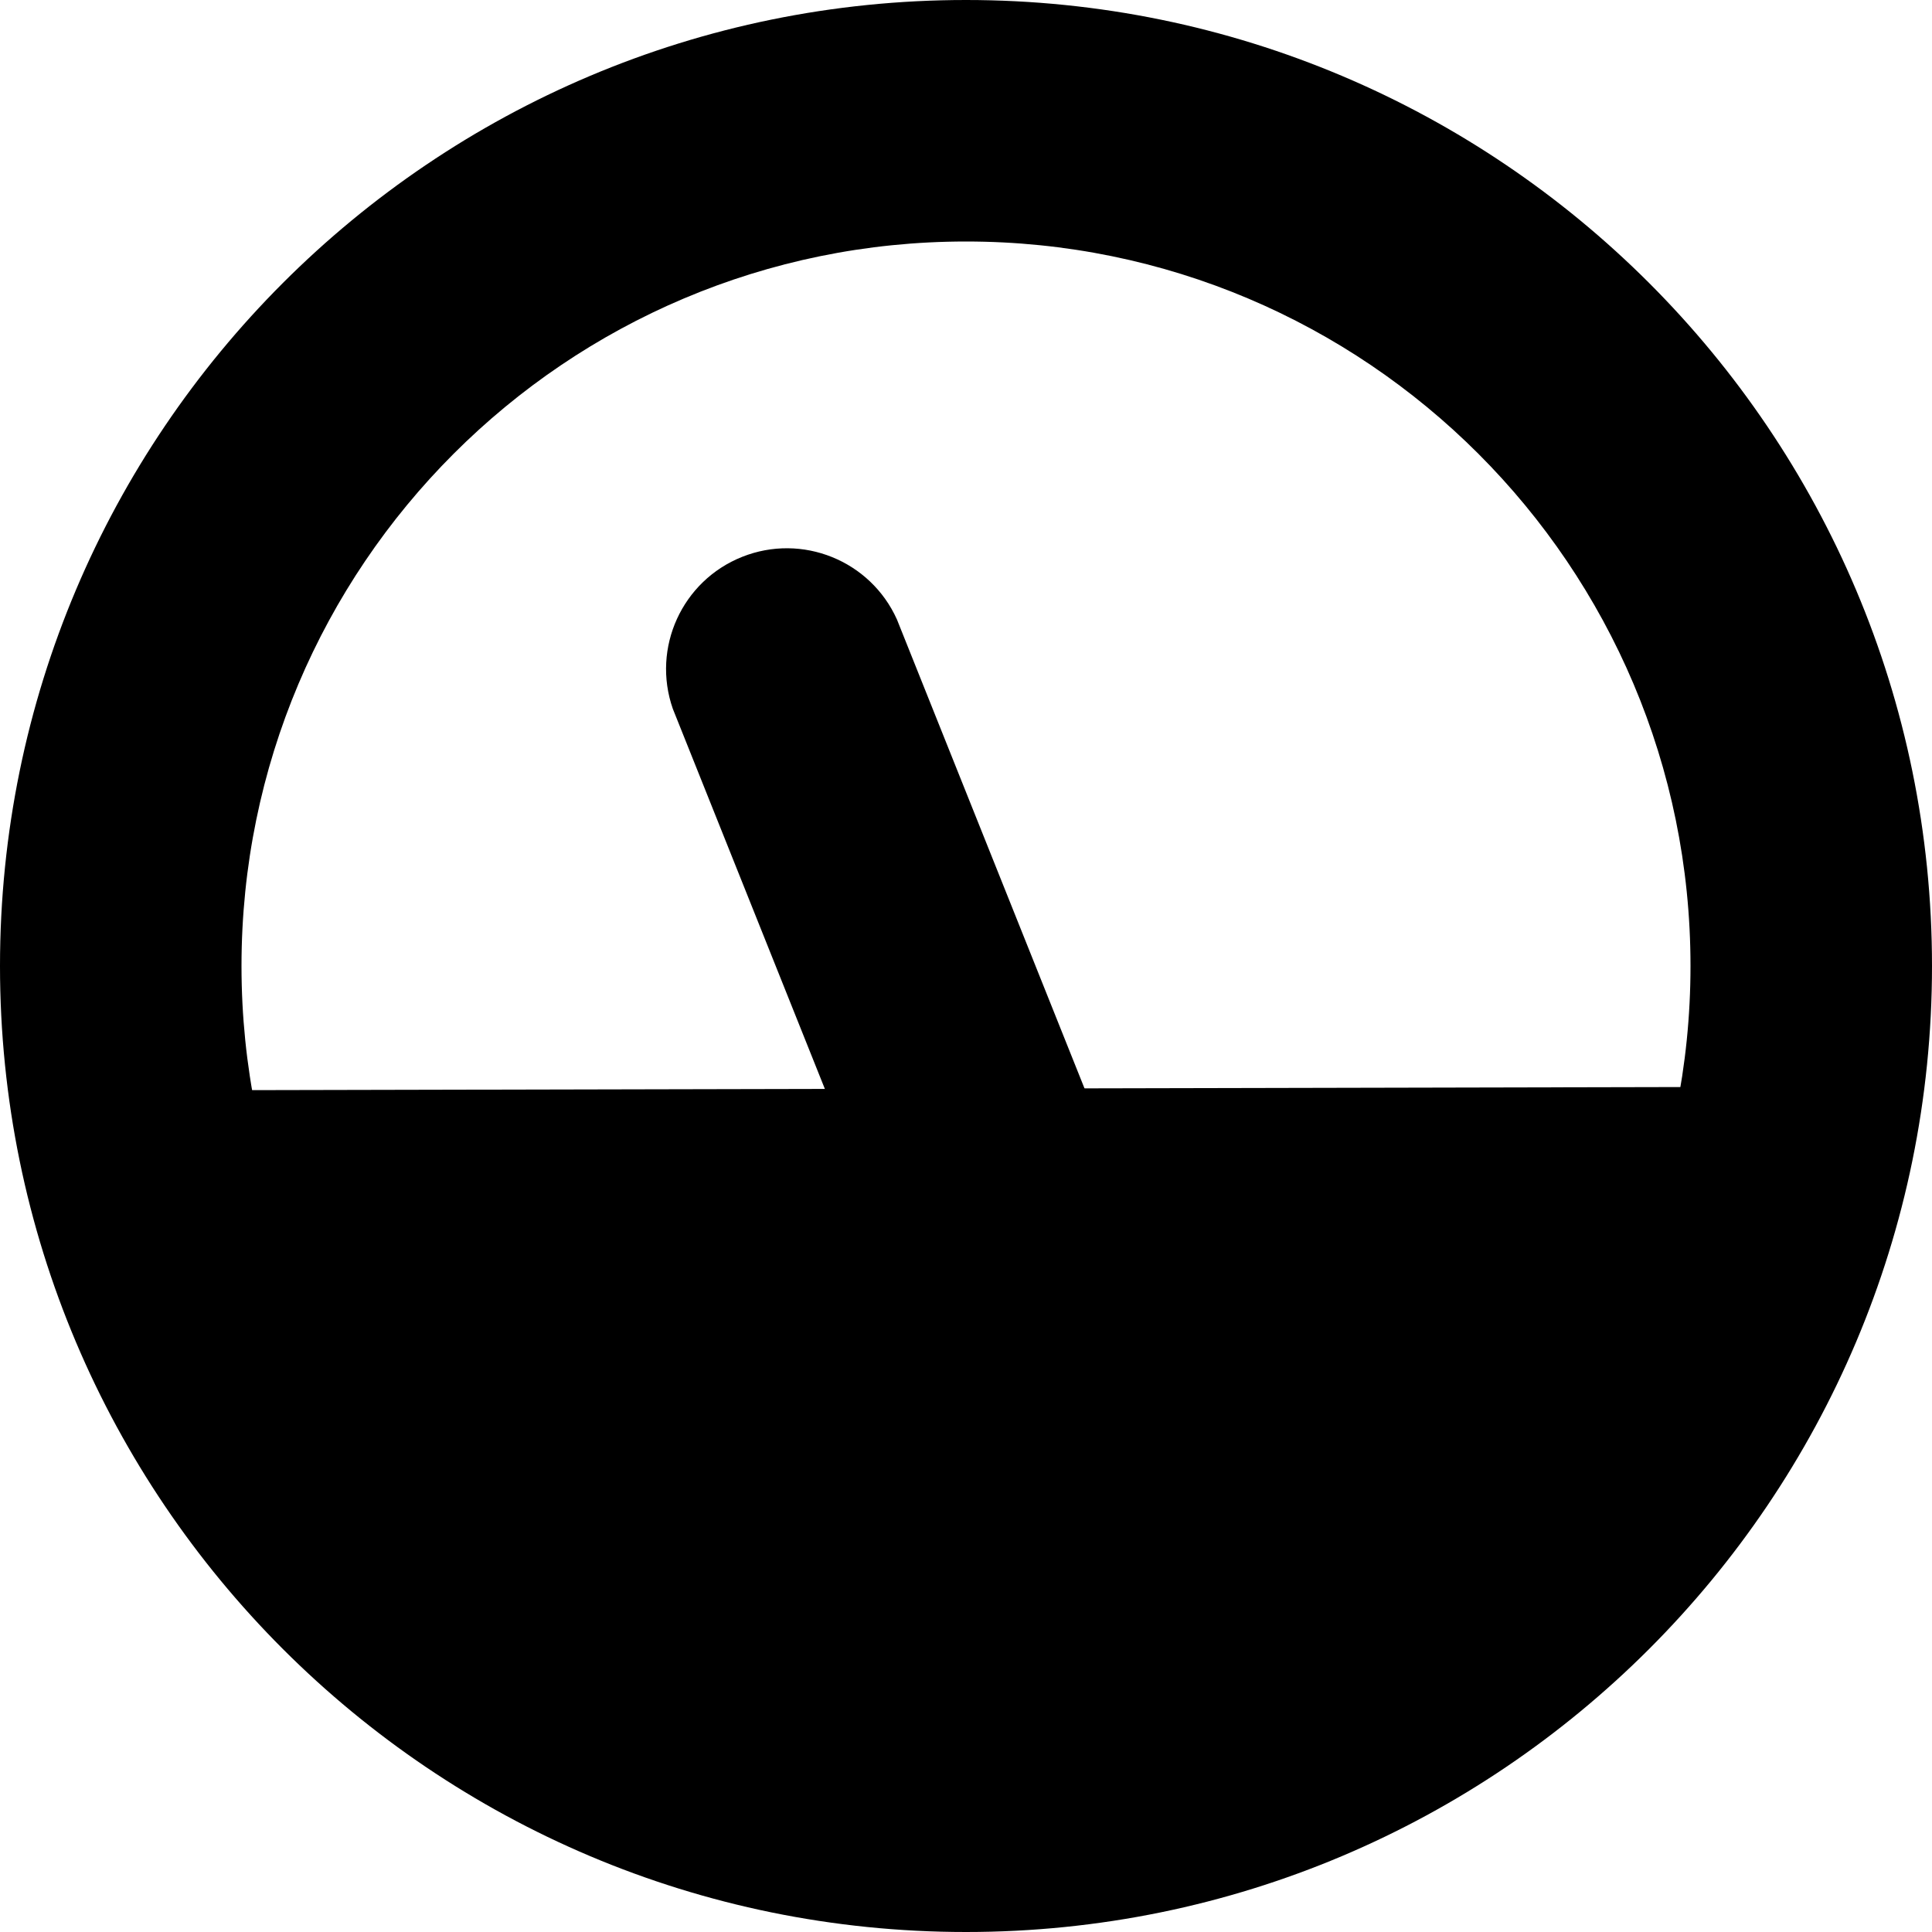
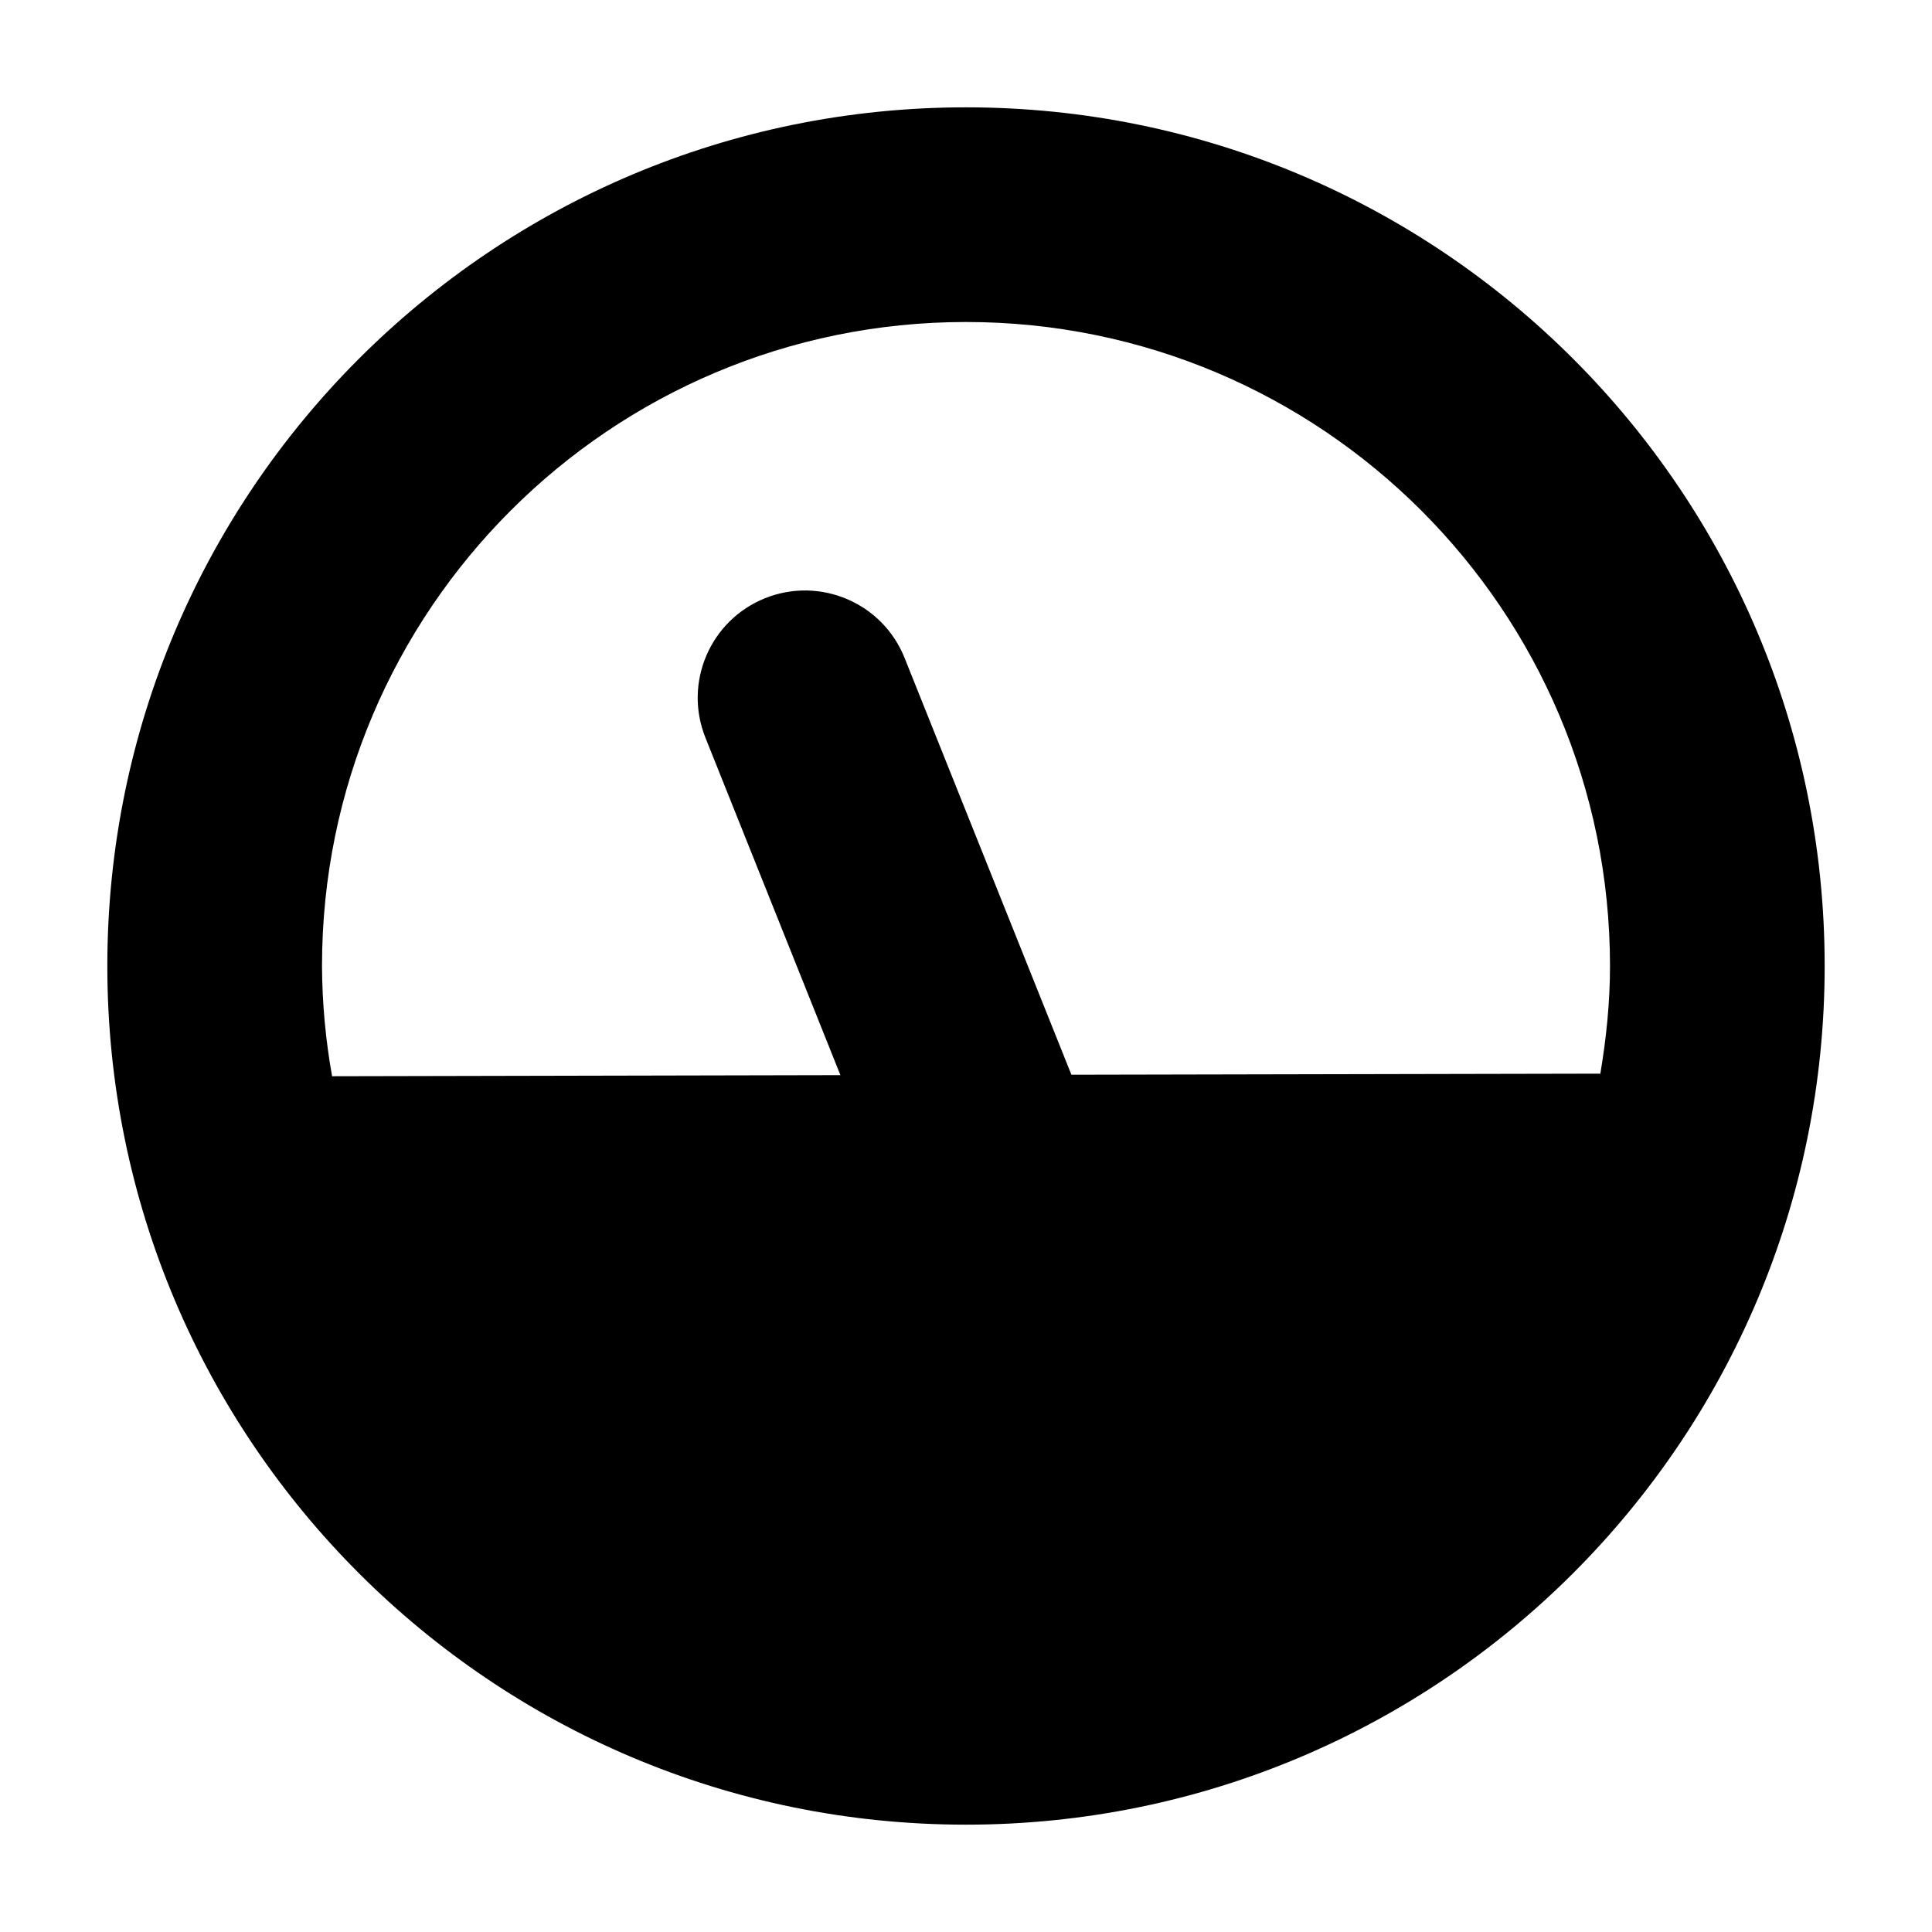
- <svg xmlns="http://www.w3.org/2000/svg" width="16" height="16" viewBox="0 0 16 16">
-   <g fill-rule="evenodd">
-     <path fill-rule="nonzero" d="M8 14A6 6 0 1 0 8 2a6 6 0 0 0 0 12zm0 2A8 8 0 1 1 8 0a8 8 0 0 1 0 16z" />
-     <path d="M1.184 9.03l1.77 3.756 3.9 2.238 3.358-.054 2.197-1.786 2.56-3.192.1-.992z" />
-     <path fill-rule="nonzero" d="M5.572 5.87l2 5a1 1 0 0 0 1.856-.74l-2-5a1 1 0 0 0-1.856.74z" />
-   </g>
+ <svg xmlns="http://www.w3.org/2000/svg" width="18" height="18" viewBox="0 0 18 18">
+   <path d="M9 3a6 6 0 0 1 6 6c0 .342-.035.676-.09 1.003l-4.928.01L8.428 6.13a.999.999 0 1 0-1.856.742l1.258 3.145-4.736.01A5.998 5.998 0 0 1 3 9a6 6 0 0 1 6-6m0-2a8 8 0 1 0 0 16A8 8 0 0 0 9 1" fill-rule="evenodd" />
</svg>
